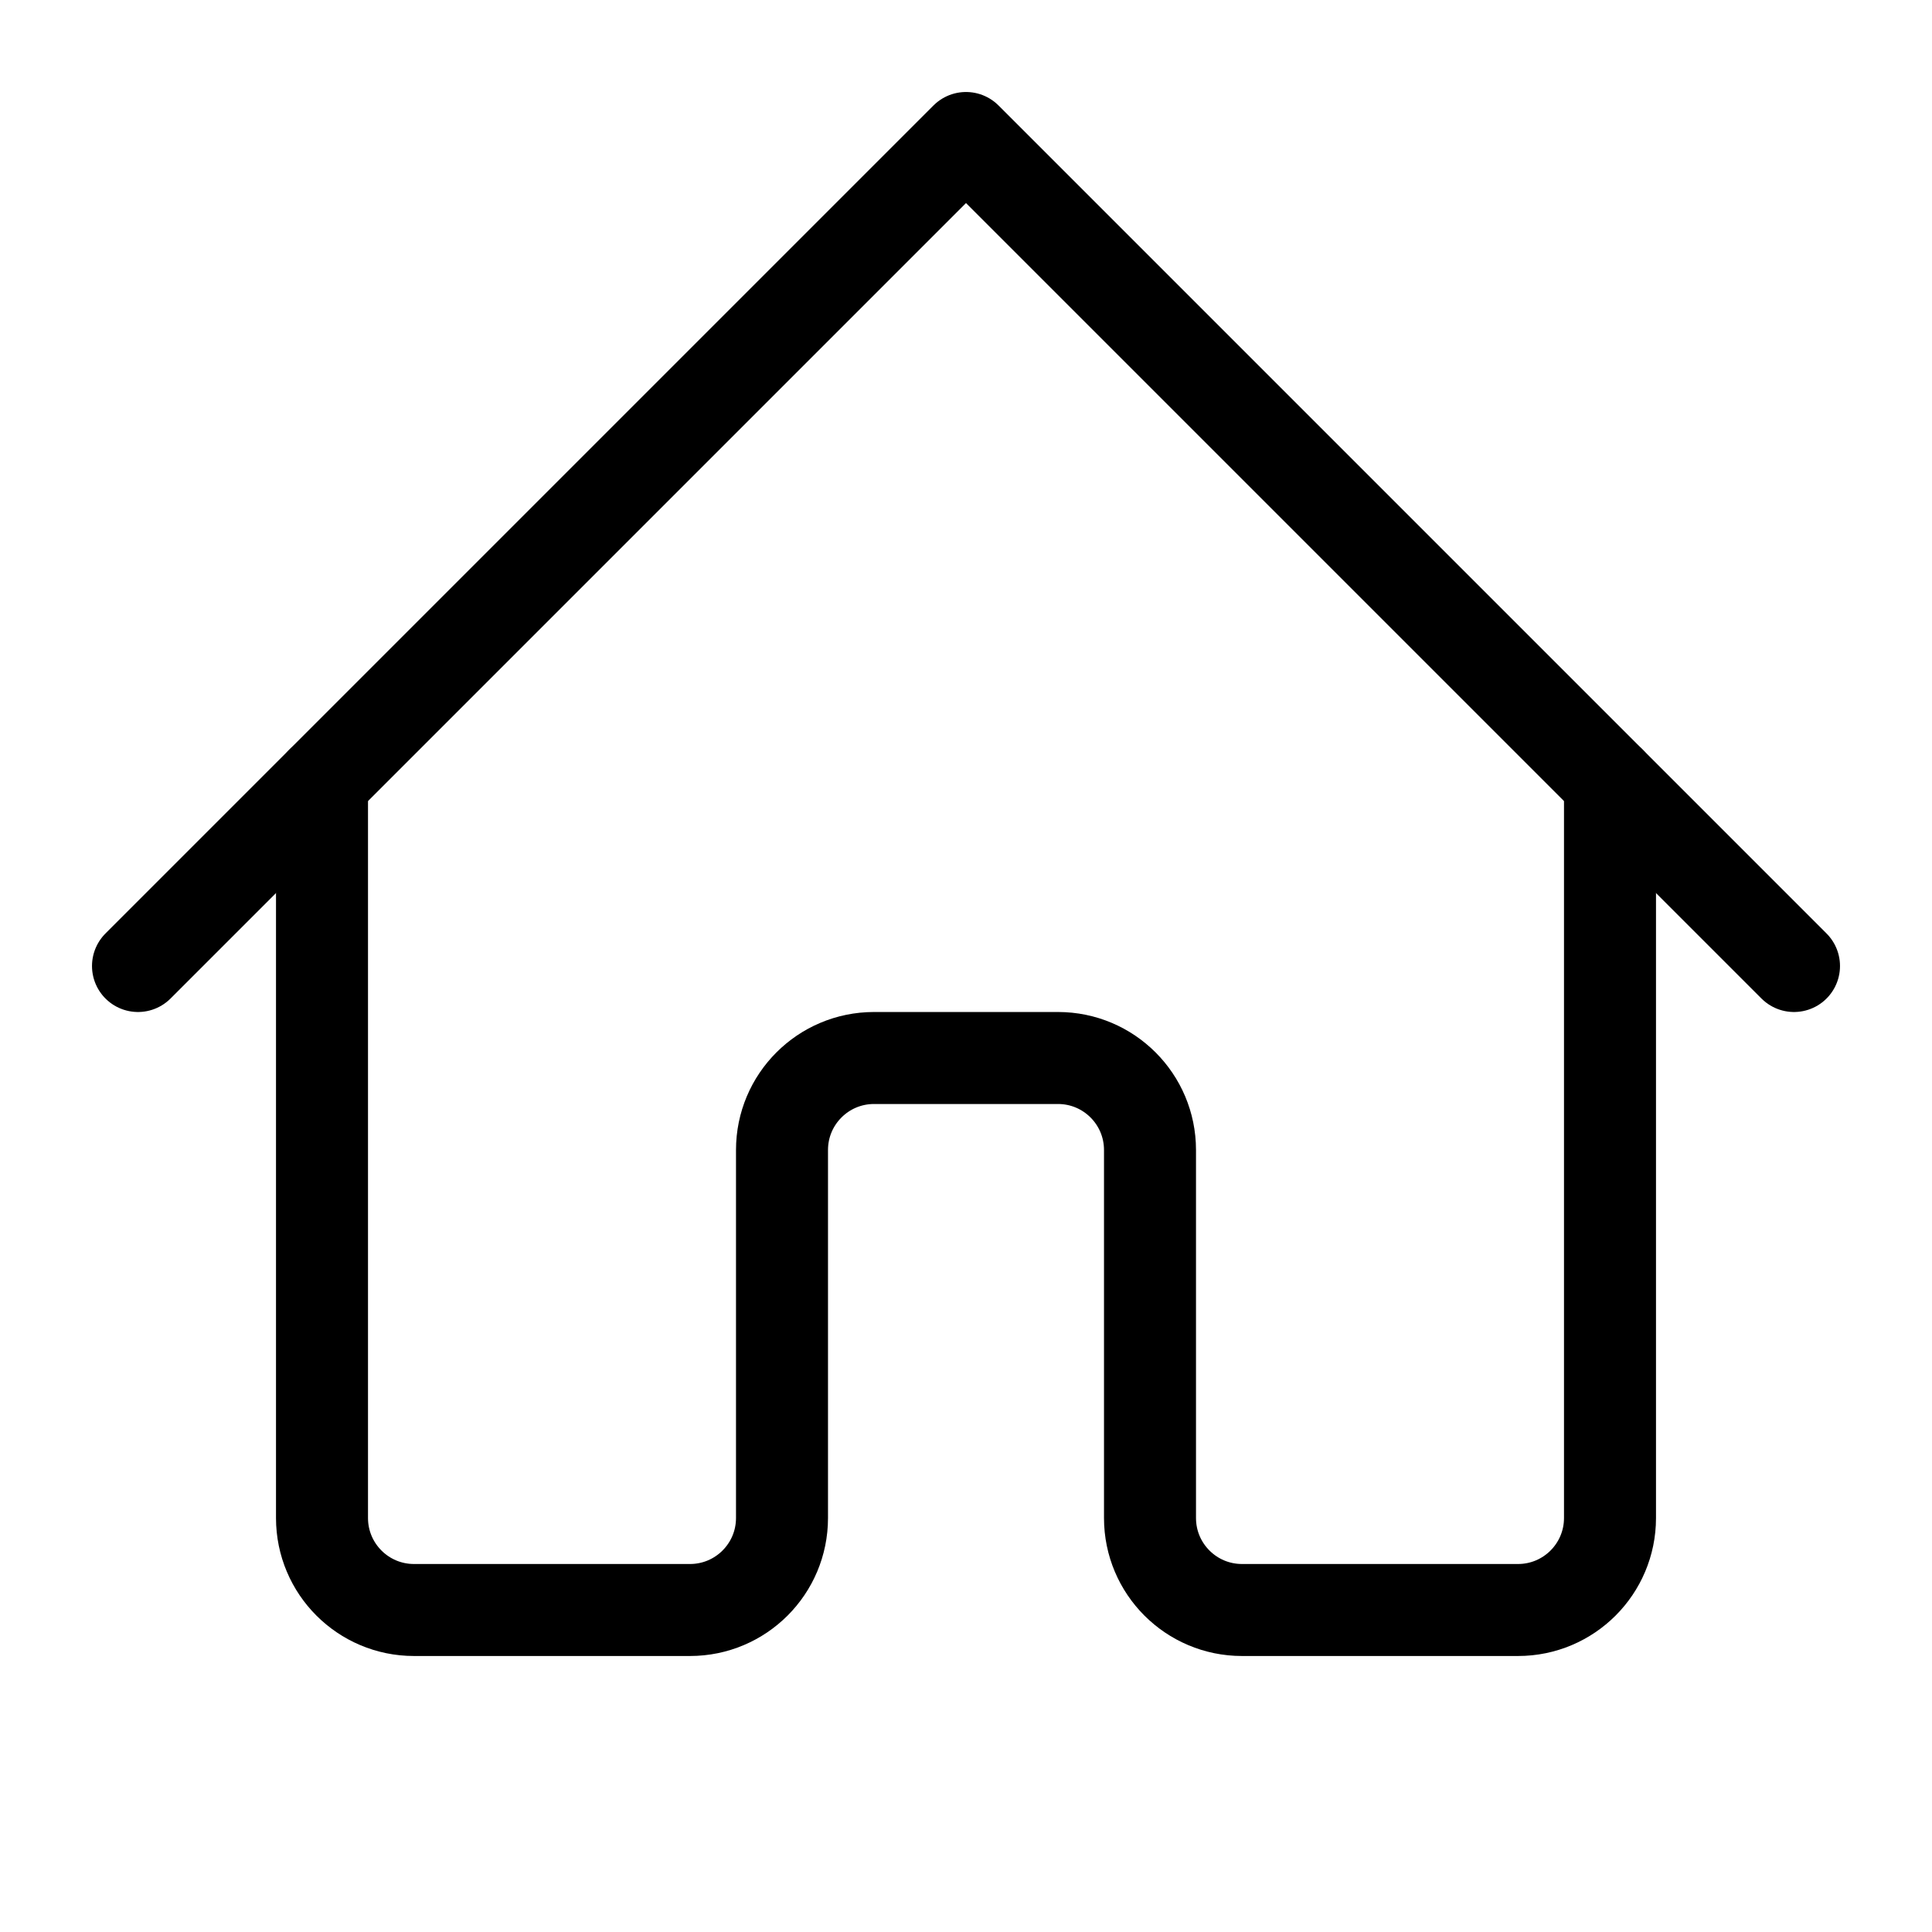
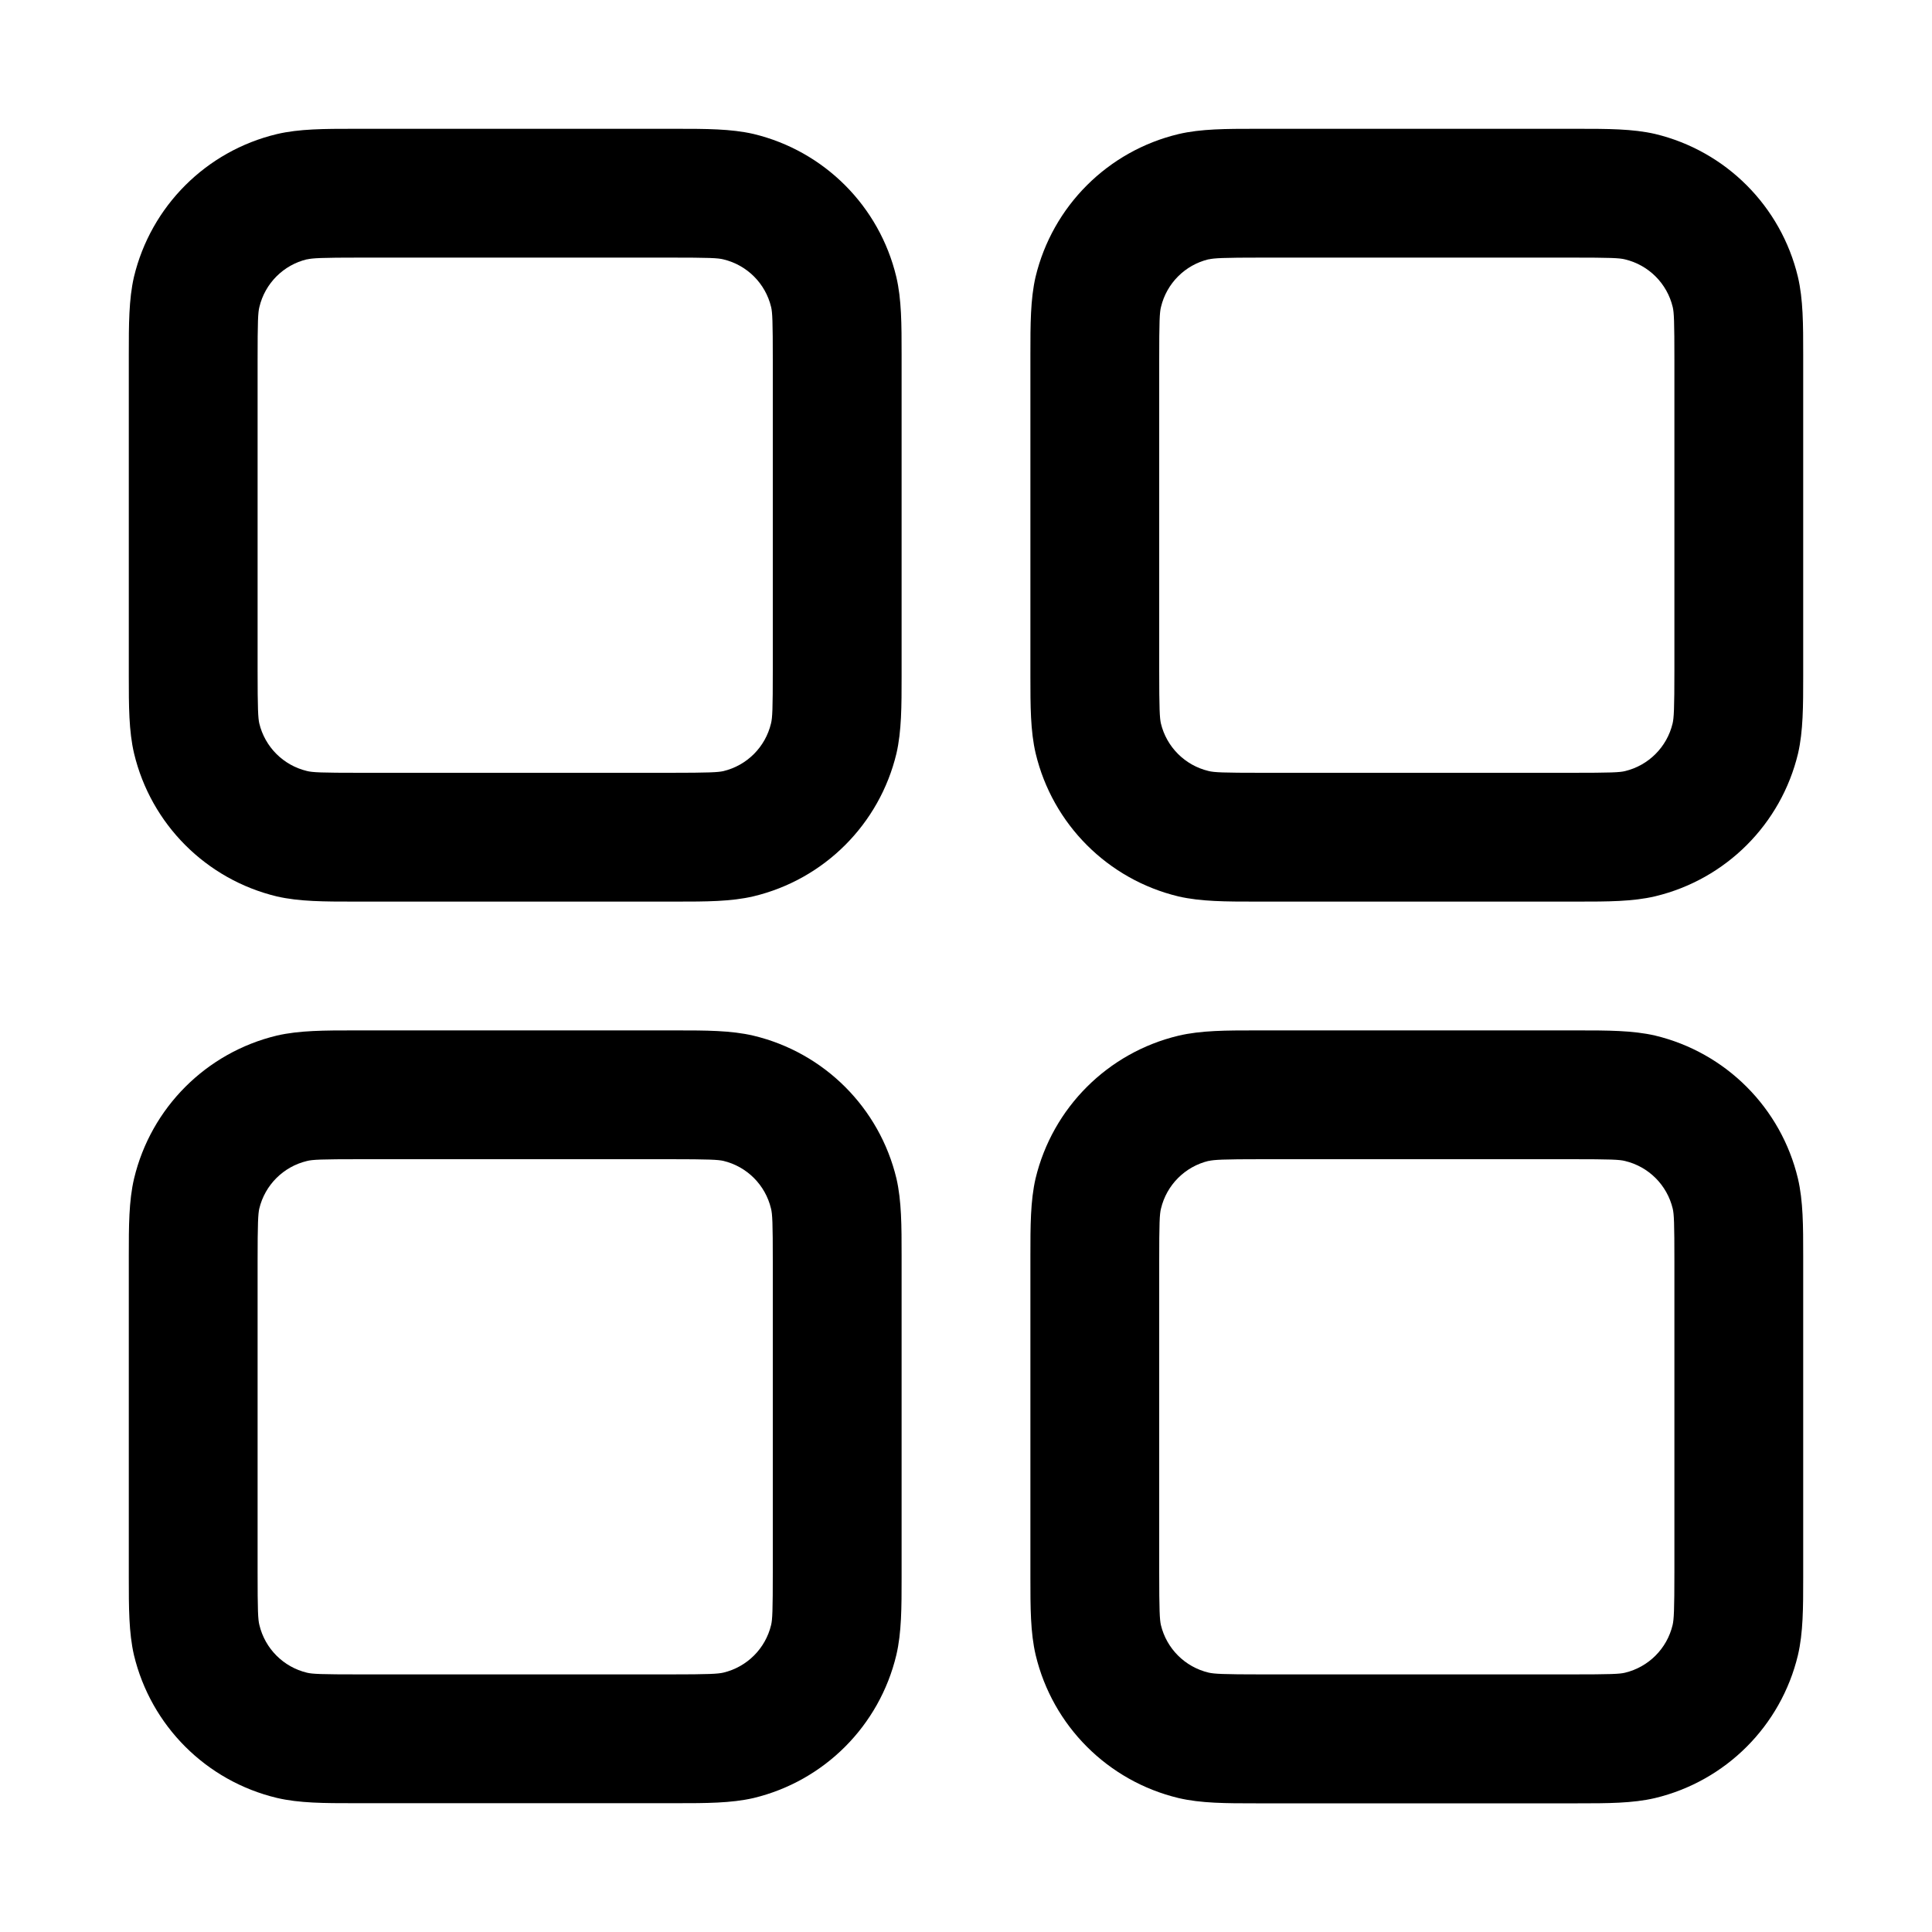
- <svg xmlns="http://www.w3.org/2000/svg" width="42" height="42" viewBox="0 0 21 21">
-   <g fill="none" fill-rule="evenodd" stroke="currentColor" stroke-linecap="round" stroke-linejoin="round">
-     <path d="m1.5 10.5l9-9l9 9" />
-     <path d="M3.5 8.5v8a1 1 0 0 0 1 1h3a1 1 0 0 0 1-1v-4a1 1 0 0 1 1-1h2a1 1 0 0 1 1 1v4a1 1 0 0 0 1 1h3a1 1 0 0 0 1-1v-8" />
-   </g>
+ <svg xmlns="http://www.w3.org/2000/svg" width="30" height="30" viewBox="0 0 15 15">
+   <path fill="currentColor" fill-rule="evenodd" d="M2.8 1h-.05c-.229 0-.426 0-.6.041A1.5 1.5 0 0 0 1.04 2.15c-.04.174-.04.37-.04.6v2.5c0 .229 0 .426.041.6A1.5 1.5 0 0 0 2.15 6.96c.174.04.37.04.6.04h2.5c.229 0 .426 0 .6-.041A1.5 1.5 0 0 0 6.96 5.85c.04-.174.04-.37.04-.6v-2.5c0-.229 0-.426-.041-.6A1.5 1.5 0 0 0 5.85 1.04C5.676 1 5.48 1 5.25 1H2.8Zm-.417 1.014c.043-.01.11-.014.417-.014h2.4c.308 0 .374.003.417.014a.5.5 0 0 1 .37.37c.01.042.013.108.013.416v2.4c0 .308-.003.374-.014.417a.5.5 0 0 1-.37.37C5.575 5.996 5.509 6 5.2 6H2.8c-.308 0-.374-.003-.417-.014a.5.5 0 0 1-.37-.37C2.004 5.575 2 5.509 2 5.2V2.8c0-.308.003-.374.014-.417a.5.5 0 0 1 .37-.37ZM9.8 1h-.05c-.229 0-.426 0-.6.041A1.5 1.5 0 0 0 8.04 2.15c-.04.174-.04.37-.04.6v2.5c0 .229 0 .426.041.6A1.5 1.5 0 0 0 9.15 6.96c.174.04.37.04.6.04h2.5c.229 0 .426 0 .6-.041a1.5 1.5 0 0 0 1.11-1.109c.04-.174.04-.37.04-.6v-2.5c0-.229 0-.426-.041-.6a1.5 1.5 0 0 0-1.109-1.11c-.174-.04-.37-.04-.6-.04H9.8Zm-.417 1.014c.043-.01.11-.014.417-.014h2.4c.308 0 .374.003.417.014a.5.5 0 0 1 .37.37c.01.042.013.108.013.416v2.4c0 .308-.004.374-.014.417a.5.5 0 0 1-.37.37c-.042.01-.108.013-.416.013H9.8c-.308 0-.374-.003-.417-.014a.5.5 0 0 1-.37-.37C9.004 5.575 9 5.509 9 5.2V2.8c0-.308.003-.374.014-.417a.5.5 0 0 1 .37-.37ZM2.75 8h2.5c.229 0 .426 0 .6.041A1.5 1.5 0 0 1 6.96 9.15c.04.174.04.37.04.6v2.5c0 .229 0 .426-.041.6a1.5 1.5 0 0 1-1.109 1.11c-.174.04-.37.04-.6.04h-2.5c-.229 0-.426 0-.6-.041a1.5 1.5 0 0 1-1.11-1.109c-.04-.174-.04-.37-.04-.6v-2.5c0-.229 0-.426.041-.6A1.5 1.5 0 0 1 2.15 8.04c.174-.04.37-.04.6-.04Zm.05 1c-.308 0-.374.003-.417.014a.5.5 0 0 0-.37.37C2.004 9.425 2 9.491 2 9.8v2.4c0 .308.003.374.014.417a.5.5 0 0 0 .37.37c.042.01.108.013.416.013h2.4c.308 0 .374-.004.417-.014a.5.5 0 0 0 .37-.37c.01-.042.013-.108.013-.416V9.8c0-.308-.003-.374-.014-.417a.5.5 0 0 0-.37-.37C5.575 9.004 5.509 9 5.2 9H2.8Zm7-1h-.05c-.229 0-.426 0-.6.041A1.5 1.5 0 0 0 8.04 9.15c-.04.174-.04.37-.04.6v2.5c0 .229 0 .426.041.6a1.5 1.5 0 0 0 1.109 1.11c.174.041.371.041.6.041h2.5c.229 0 .426 0 .6-.041a1.5 1.5 0 0 0 1.109-1.109c.041-.174.041-.371.041-.6V9.75c0-.229 0-.426-.041-.6a1.5 1.5 0 0 0-1.109-1.11c-.174-.04-.37-.04-.6-.04H9.8Zm-.417 1.014c.043-.01.11-.014.417-.014h2.4c.308 0 .374.003.417.014a.5.5 0 0 1 .37.37c.01.042.013.108.013.416v2.4c0 .308-.004.374-.014.417a.5.5 0 0 1-.37.37c-.042.01-.108.013-.416.013H9.8c-.308 0-.374-.004-.417-.014a.5.5 0 0 1-.37-.37C9.004 12.575 9 12.509 9 12.2V9.8c0-.308.003-.374.014-.417a.5.5 0 0 1 .37-.37Z" clip-rule="evenodd" />
</svg>
